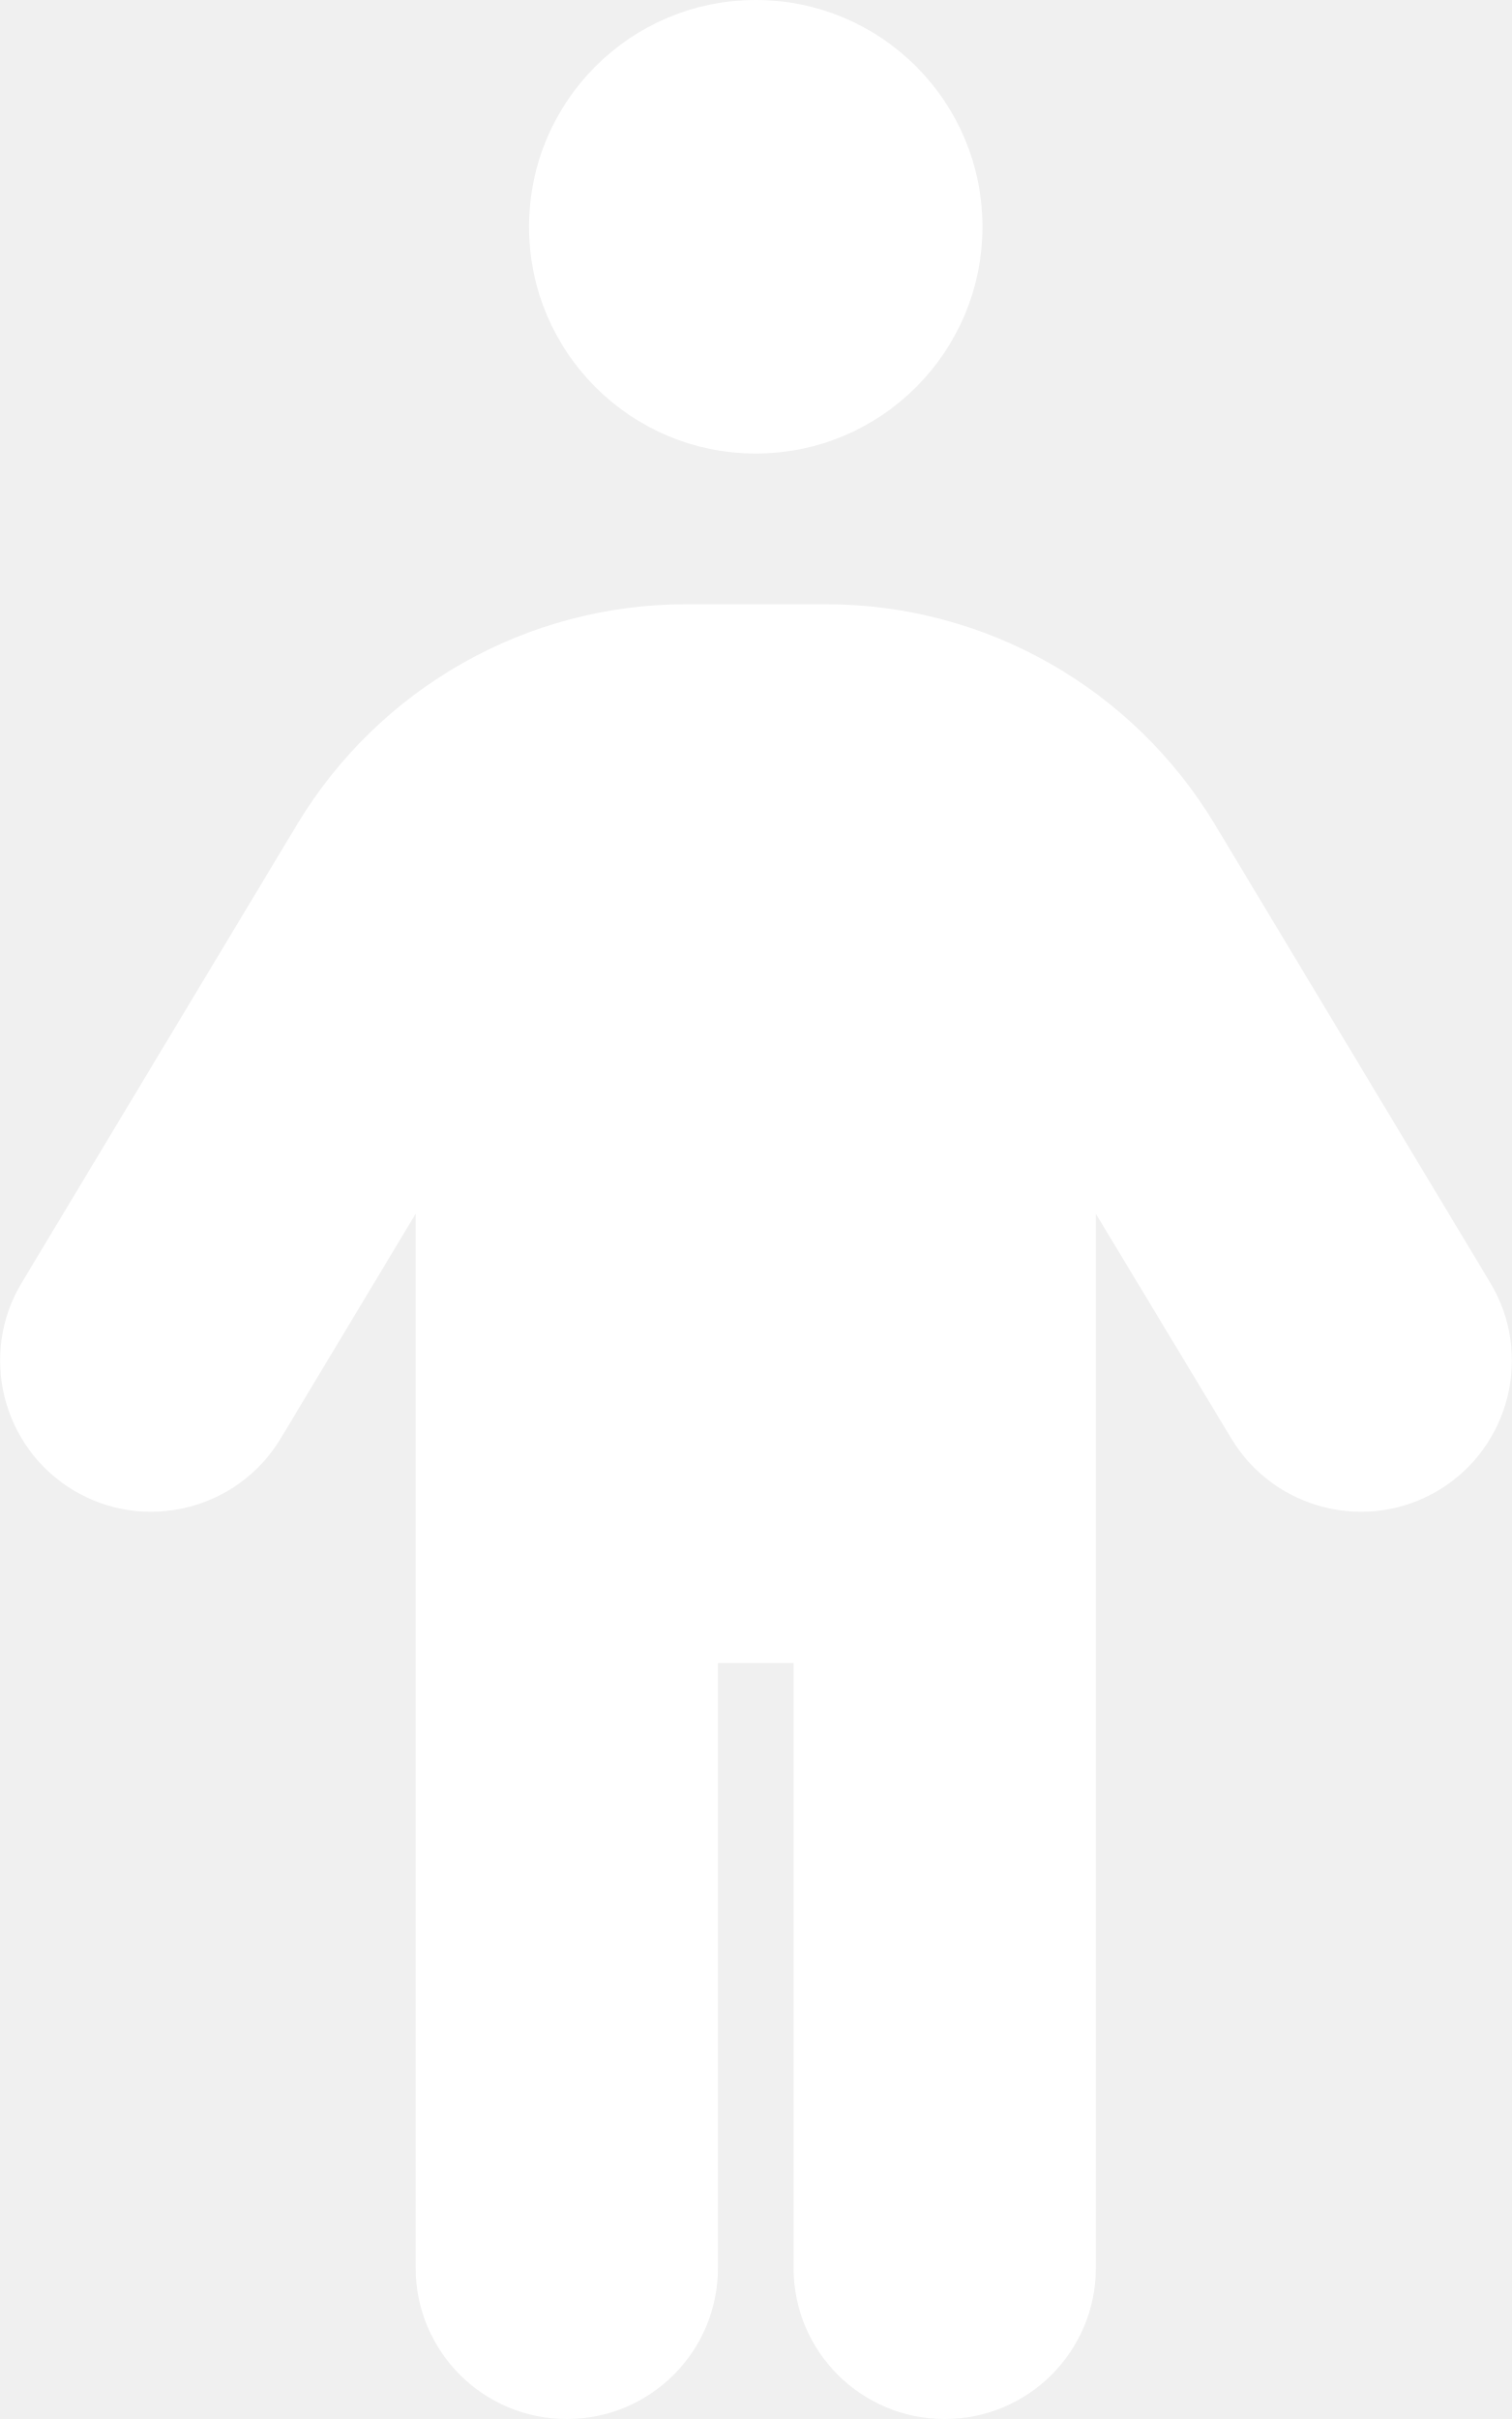
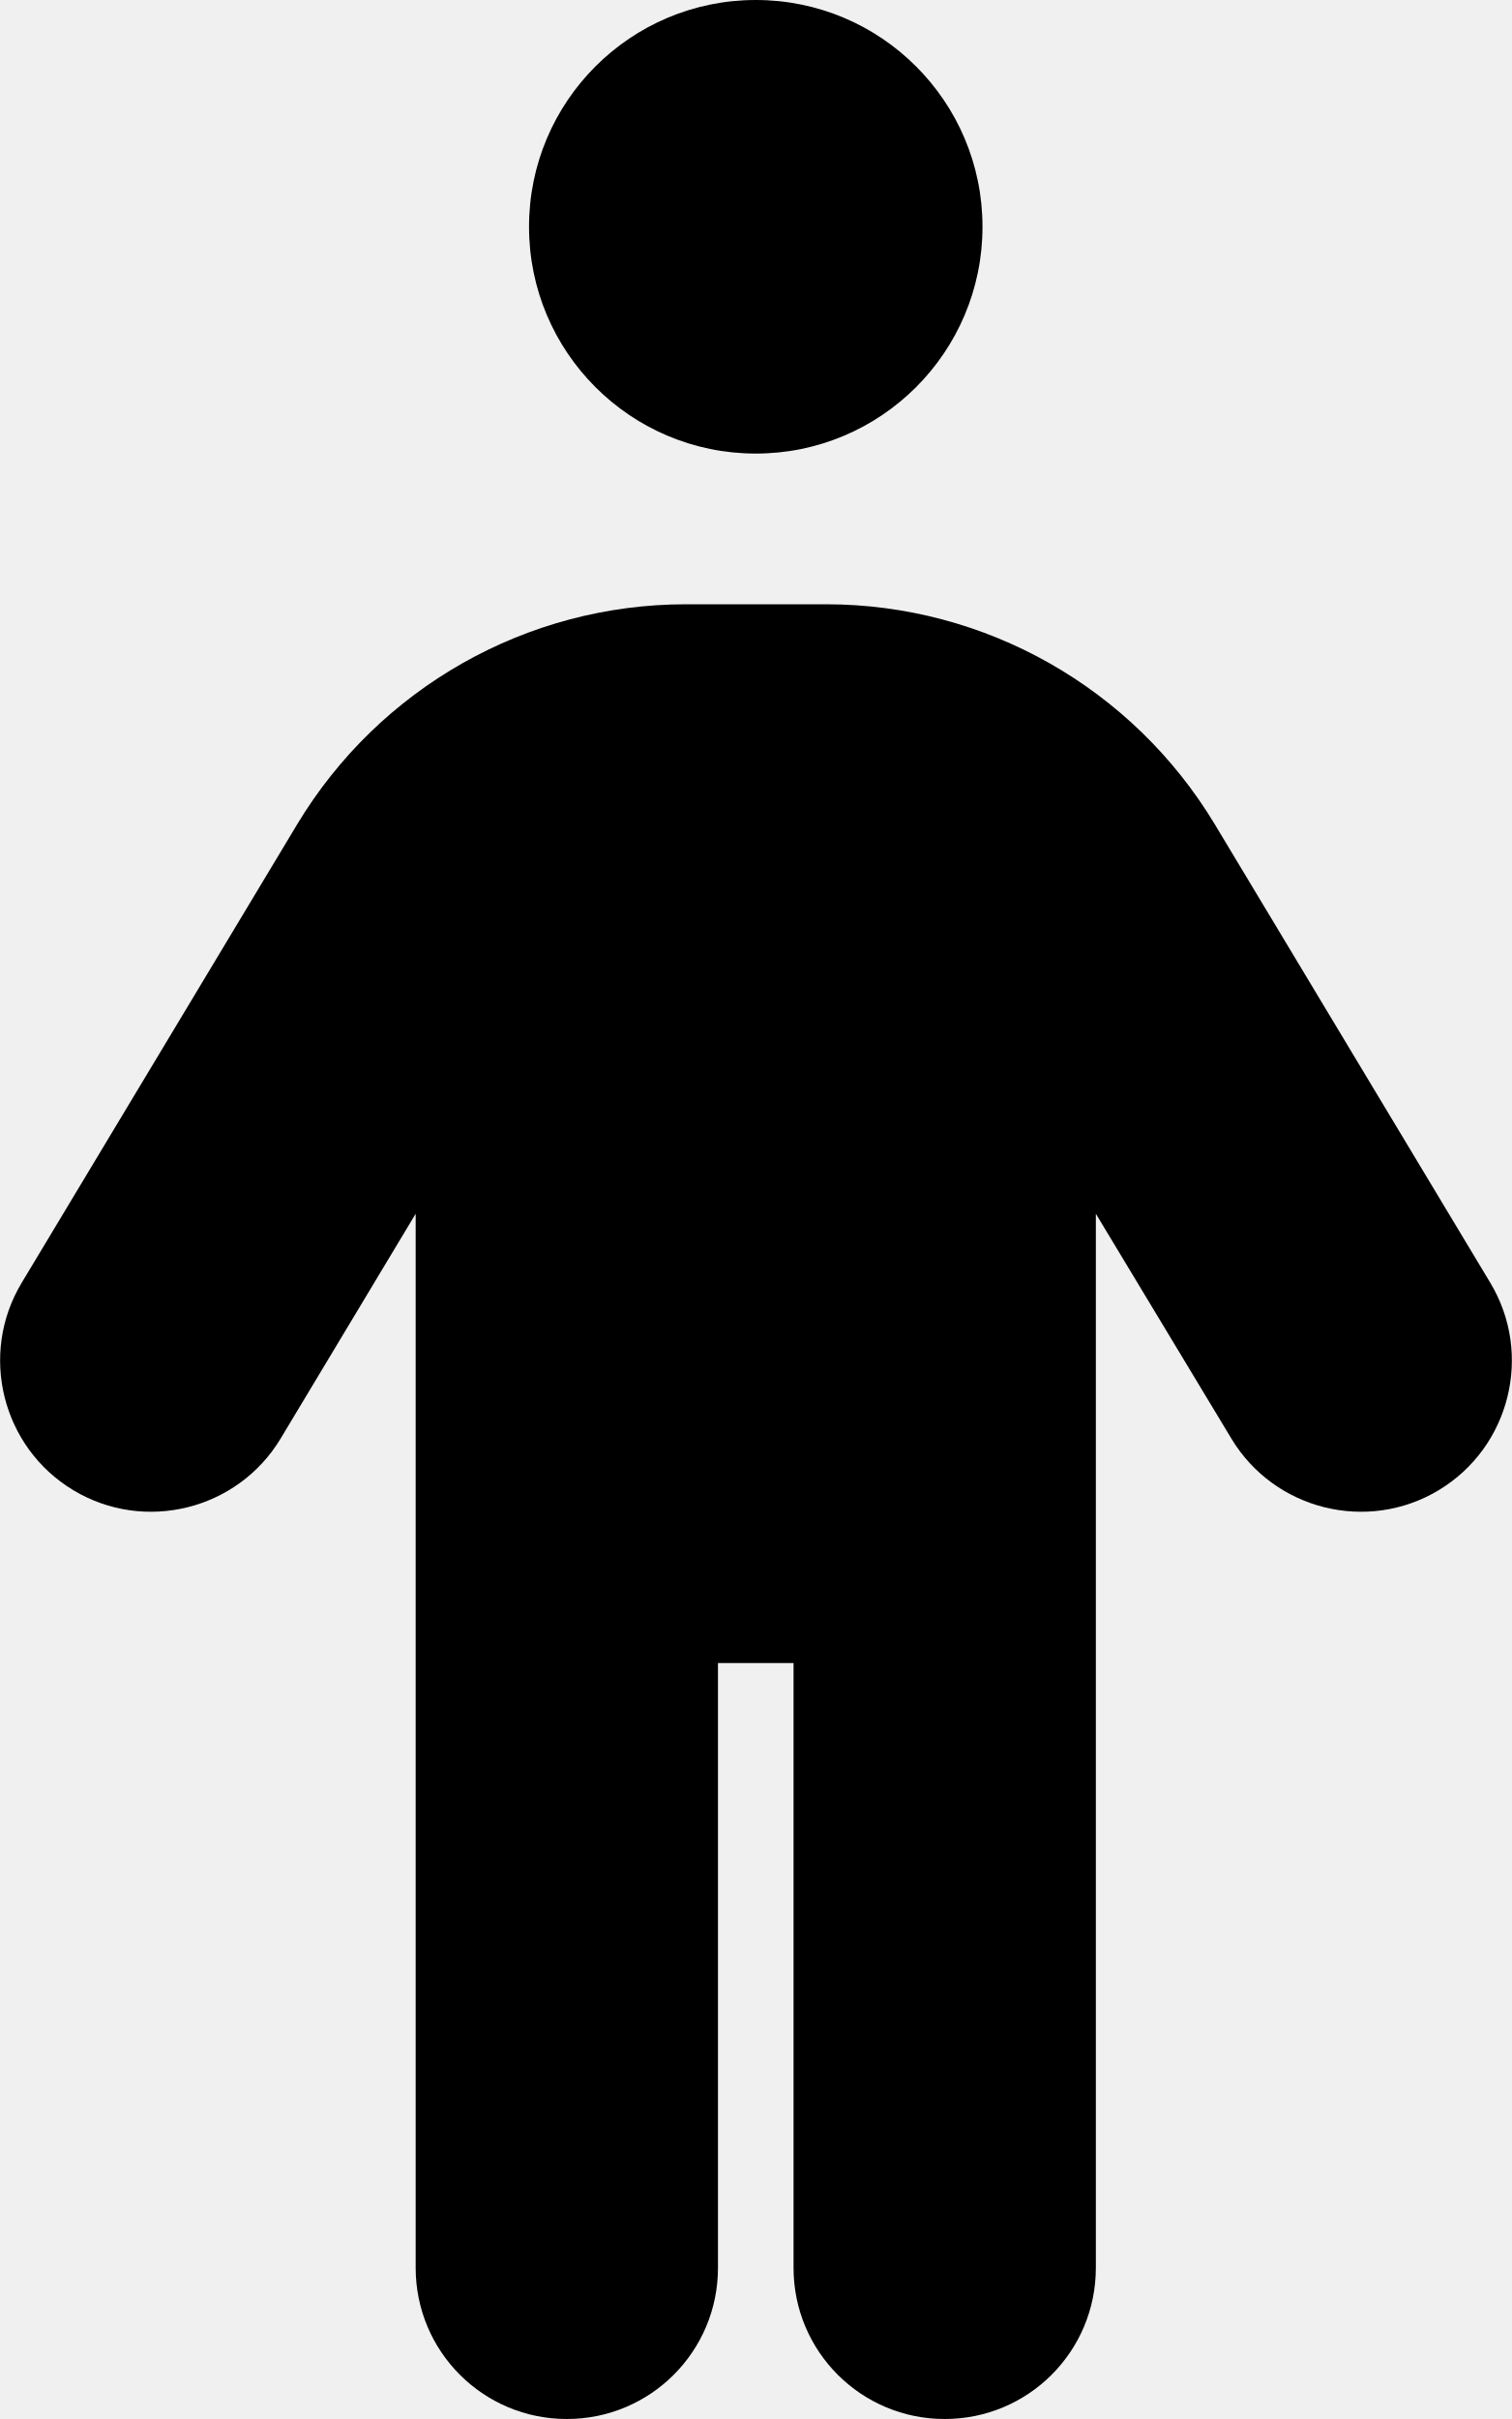
<svg xmlns="http://www.w3.org/2000/svg" viewBox="0 0 320 512">
-   <path fill="#ffffff" d="M112 48a48 48 0 1 1 96 0 48 48 0 1 1 -96 0zm40 304V480c0 17.7-14.3 32-32 32s-32-14.3-32-32V256.9L59.4 304.5c-9.1 15.1-28.8 20-43.9 10.9s-20-28.8-10.9-43.9l58.3-97c17.4-28.9 48.6-46.6 82.3-46.6h29.7c33.7 0 64.9 17.7 82.3 46.6l58.3 97c9.1 15.1 4.2 34.8-10.9 43.9s-34.8 4.2-43.9-10.9L232 256.9V480c0 17.7-14.3 32-32 32s-32-14.3-32-32V352H152z" />
+   <path d="M112 48a48 48 0 1 1 96 0 48 48 0 1 1 -96 0zm40 304V480c0 17.7-14.3 32-32 32s-32-14.3-32-32V256.9L59.4 304.5c-9.1 15.1-28.8 20-43.9 10.9s-20-28.8-10.9-43.9l58.3-97c17.4-28.9 48.6-46.6 82.3-46.6h29.7c33.7 0 64.9 17.7 82.3 46.6l58.3 97c9.1 15.1 4.2 34.8-10.9 43.9s-34.8 4.2-43.9-10.9L232 256.9V480c0 17.7-14.3 32-32 32s-32-14.3-32-32V352H152z" />
</svg>
